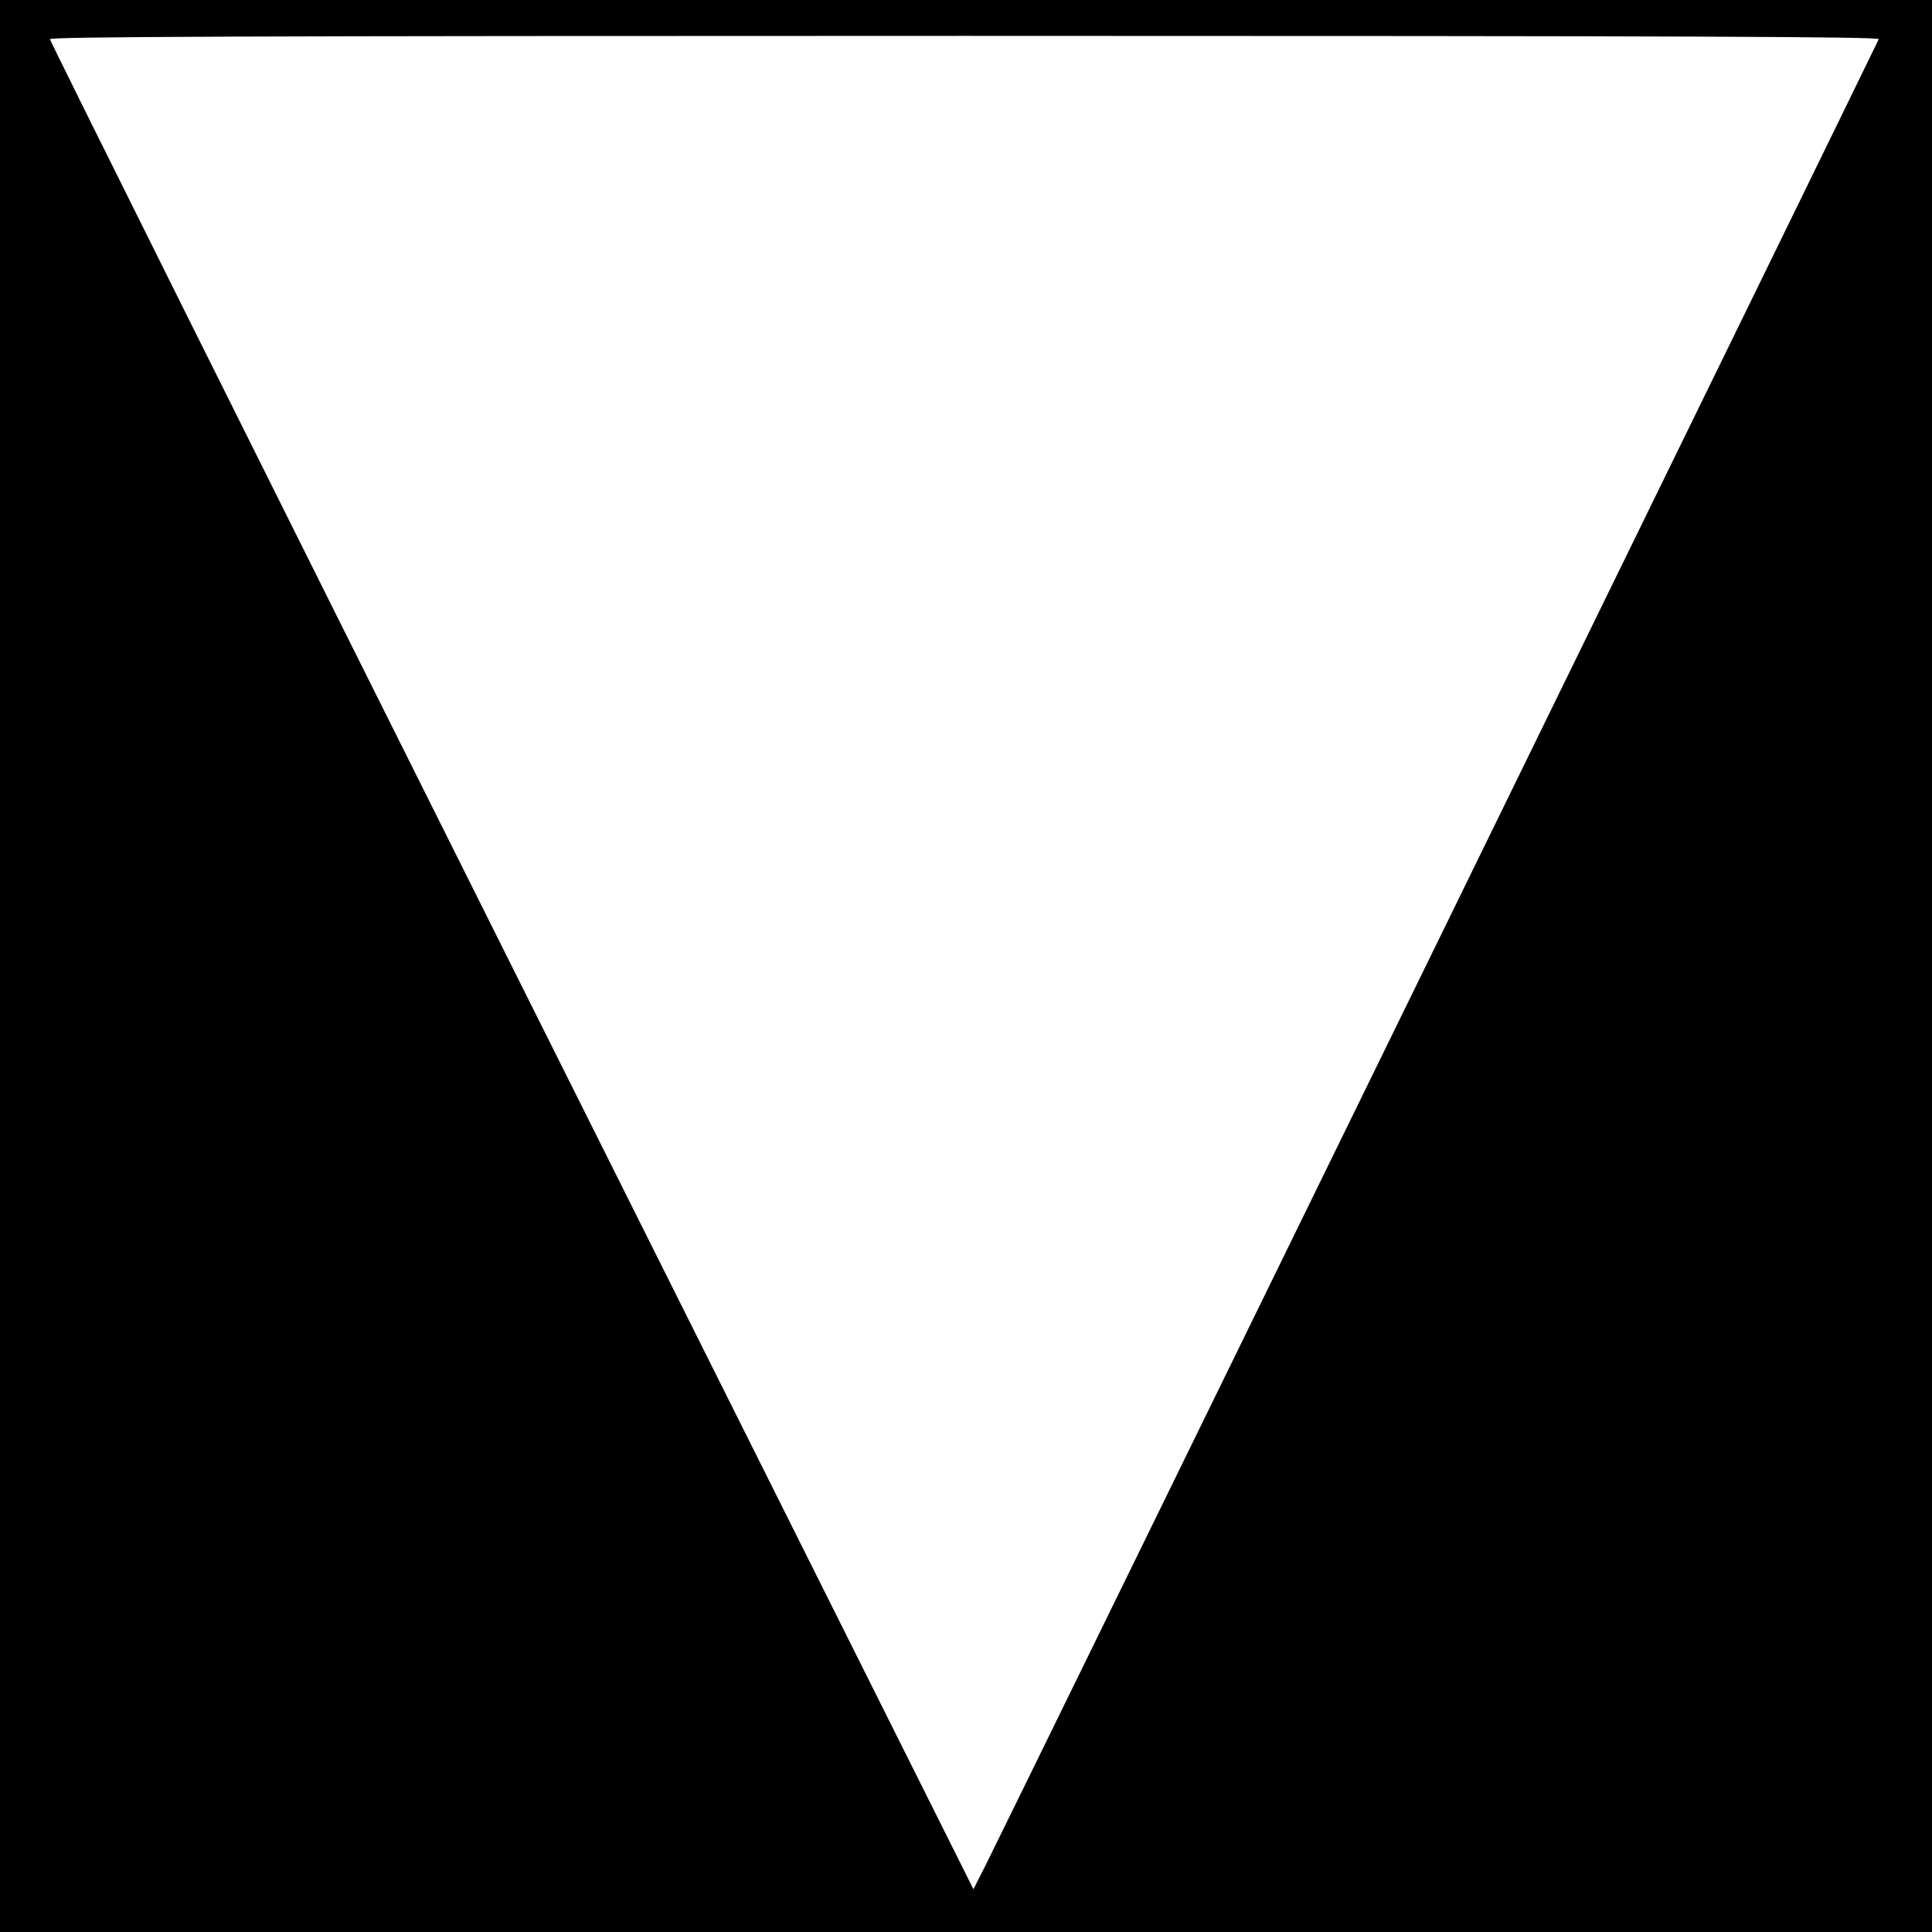
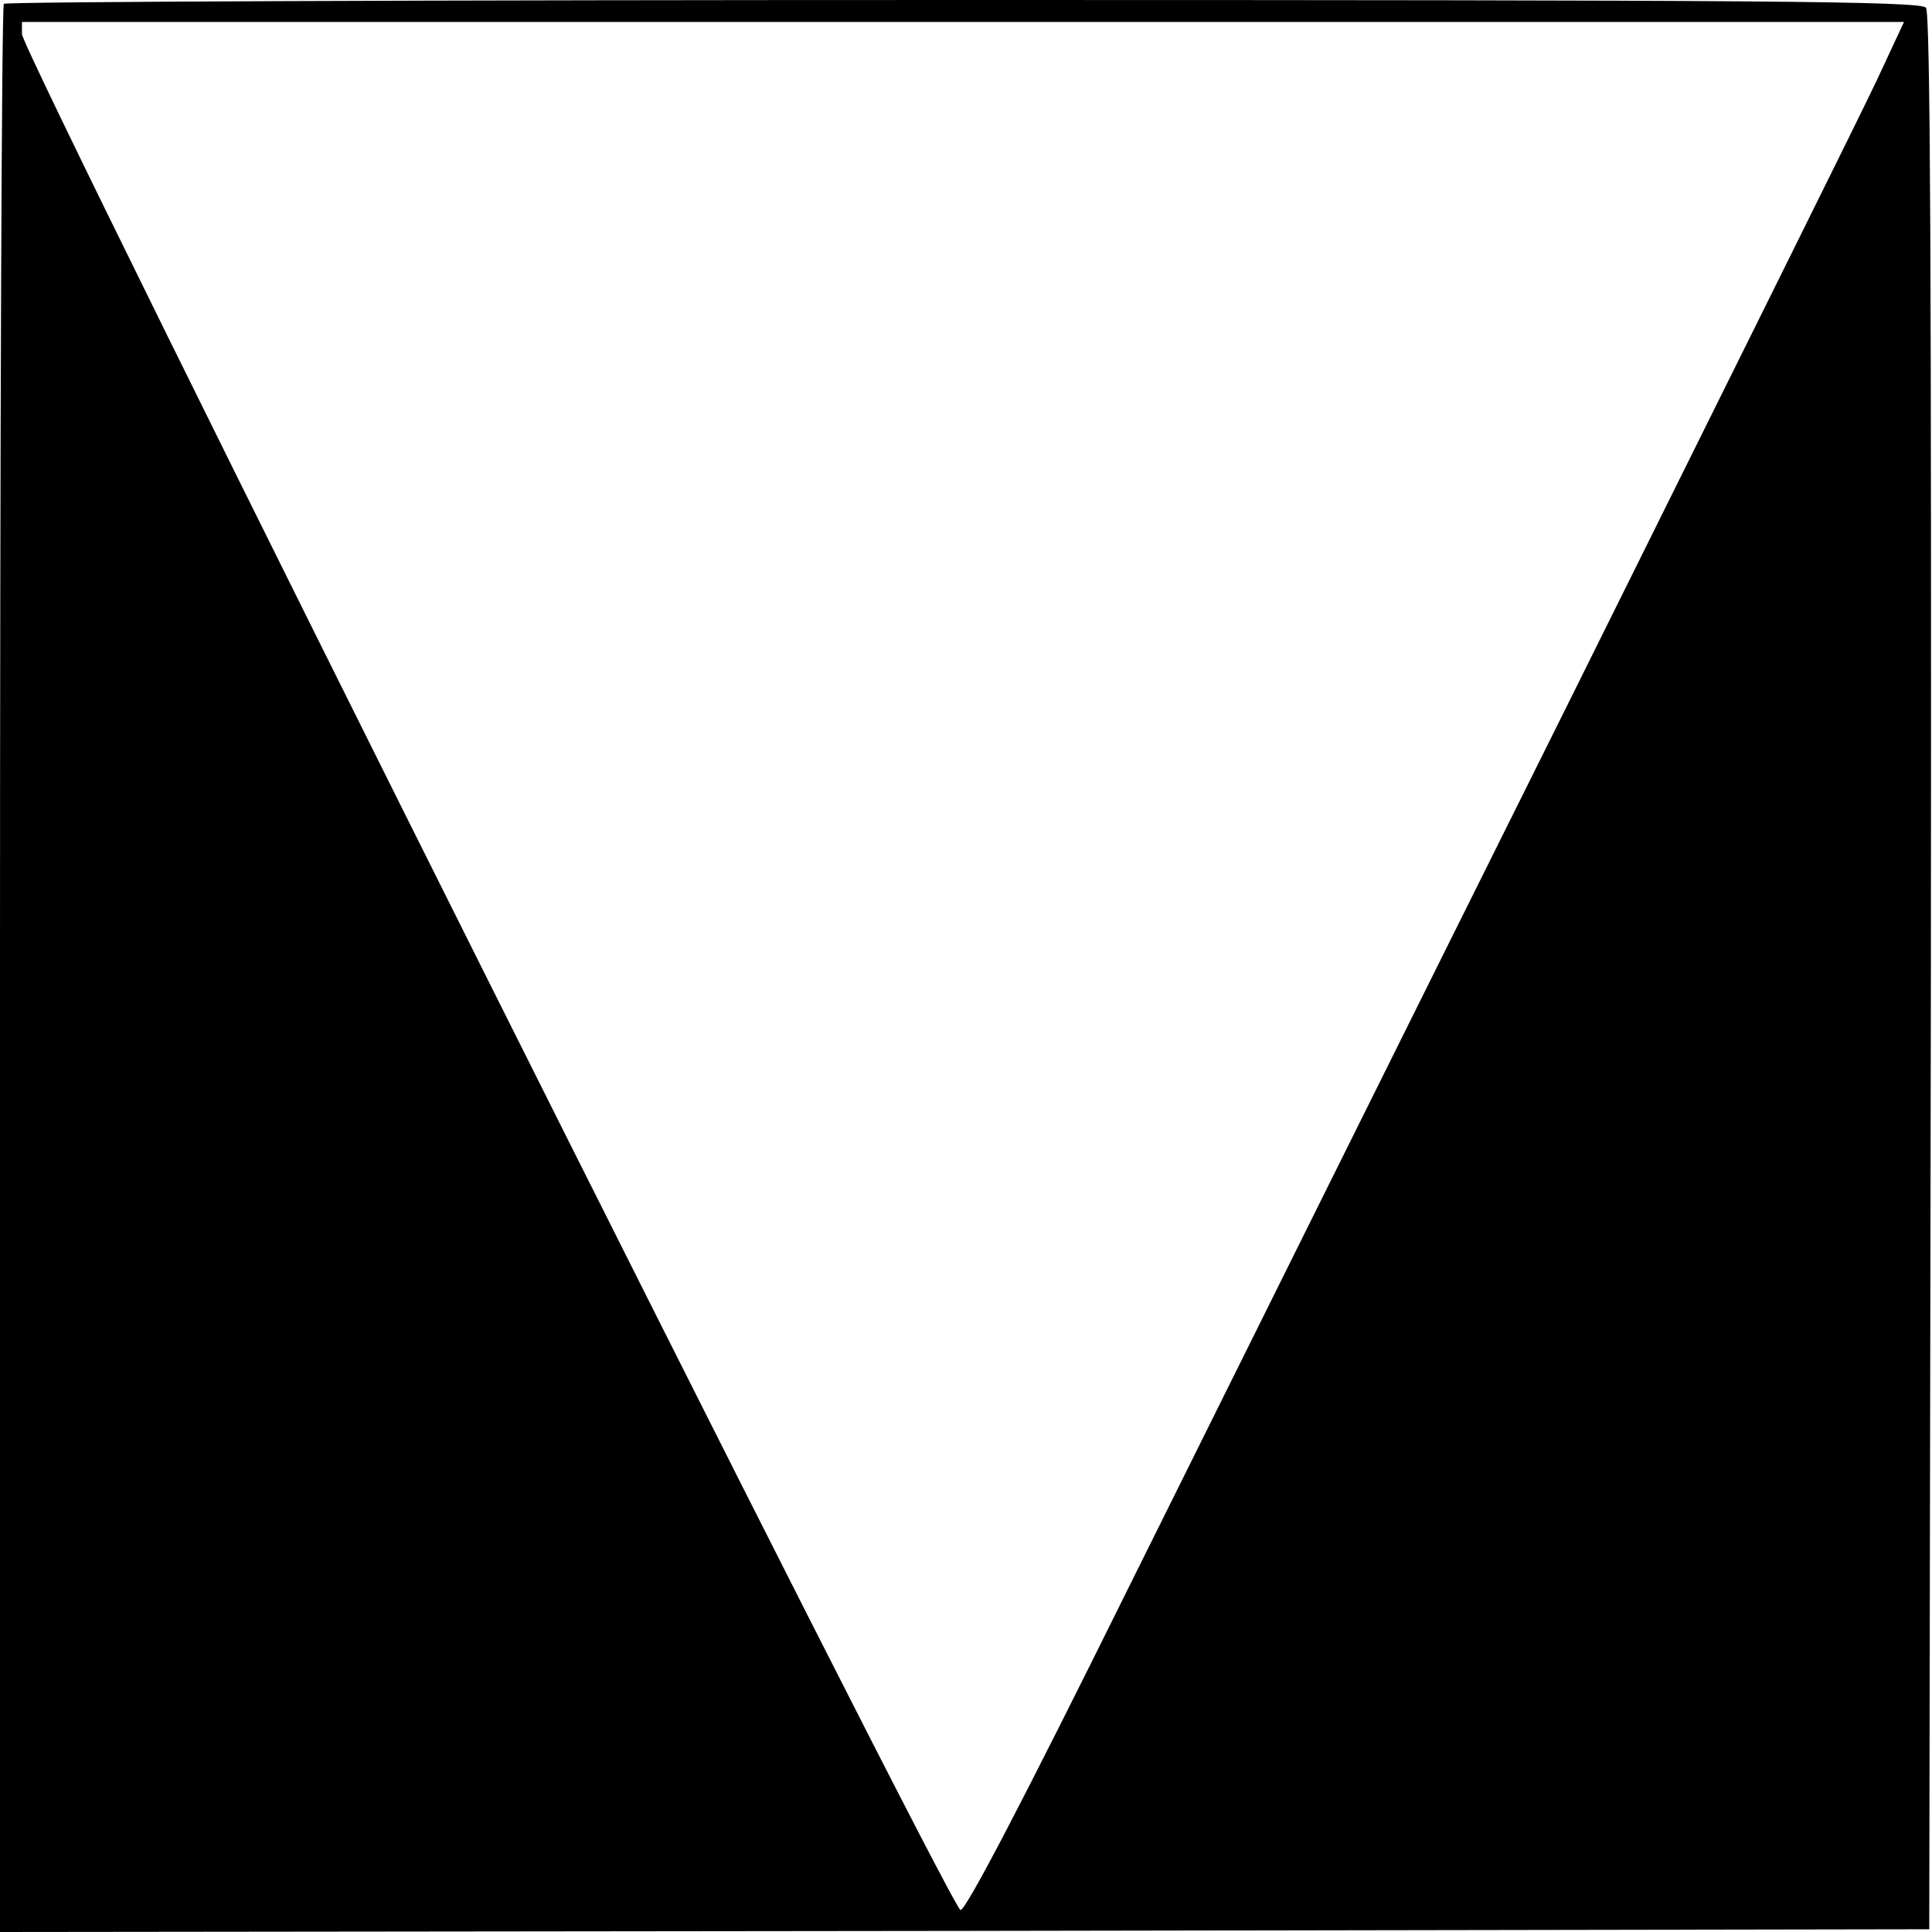
- <svg xmlns="http://www.w3.org/2000/svg" version="1.0" width="700pt" height="700pt" viewBox="0 0 700 700" preserveAspectRatio="xMidYMid meet">
-   <g transform="translate(0,700) scale(0.1,-0.1)" fill="#000000" stroke="none">
-     <path d="M0 3500 l0 -3500 3500 0 3500 0 0 3500 0 3500 -3500 0 -3500 0 0 -3500z m6807 3358 c-7 -18 -3174 -6493 -3232 -6608 l-48 -95 -1673 3345 c-920 1840 -1673 3351 -1673 3358 -1 9 669 12 3315 12 2649 0 3315 -3 3311 -12z" />
+ <svg xmlns="http://www.w3.org/2000/svg" version="1.0" width="352pt" height="352pt" viewBox="0 0 352 352" preserveAspectRatio="xMidYMid meet">
+   <g transform="translate(0,352) scale(0.1,-0.1)" fill="#000000" stroke="none">
+     <path d="M7 3513 c-4 -3 -7 -795 -7 -1760 l0 -1753 1758 2 1757 3 3 1744 c1 1281 -1 1747 -9 1757 -10 12 -300 14 -1754 14 -958 0 -1745 -3 -1748 -7z m3413 -138 c-27 -58 -281 -569 -563 -1137 -283 -568 -644 -1295 -803 -1615 -191 -386 -294 -583 -304 -583 -18 1 -1710 3382 -1710 3418 l0 22 1714 0 1715 0 -49 -105z" />
  </g>
</svg>
